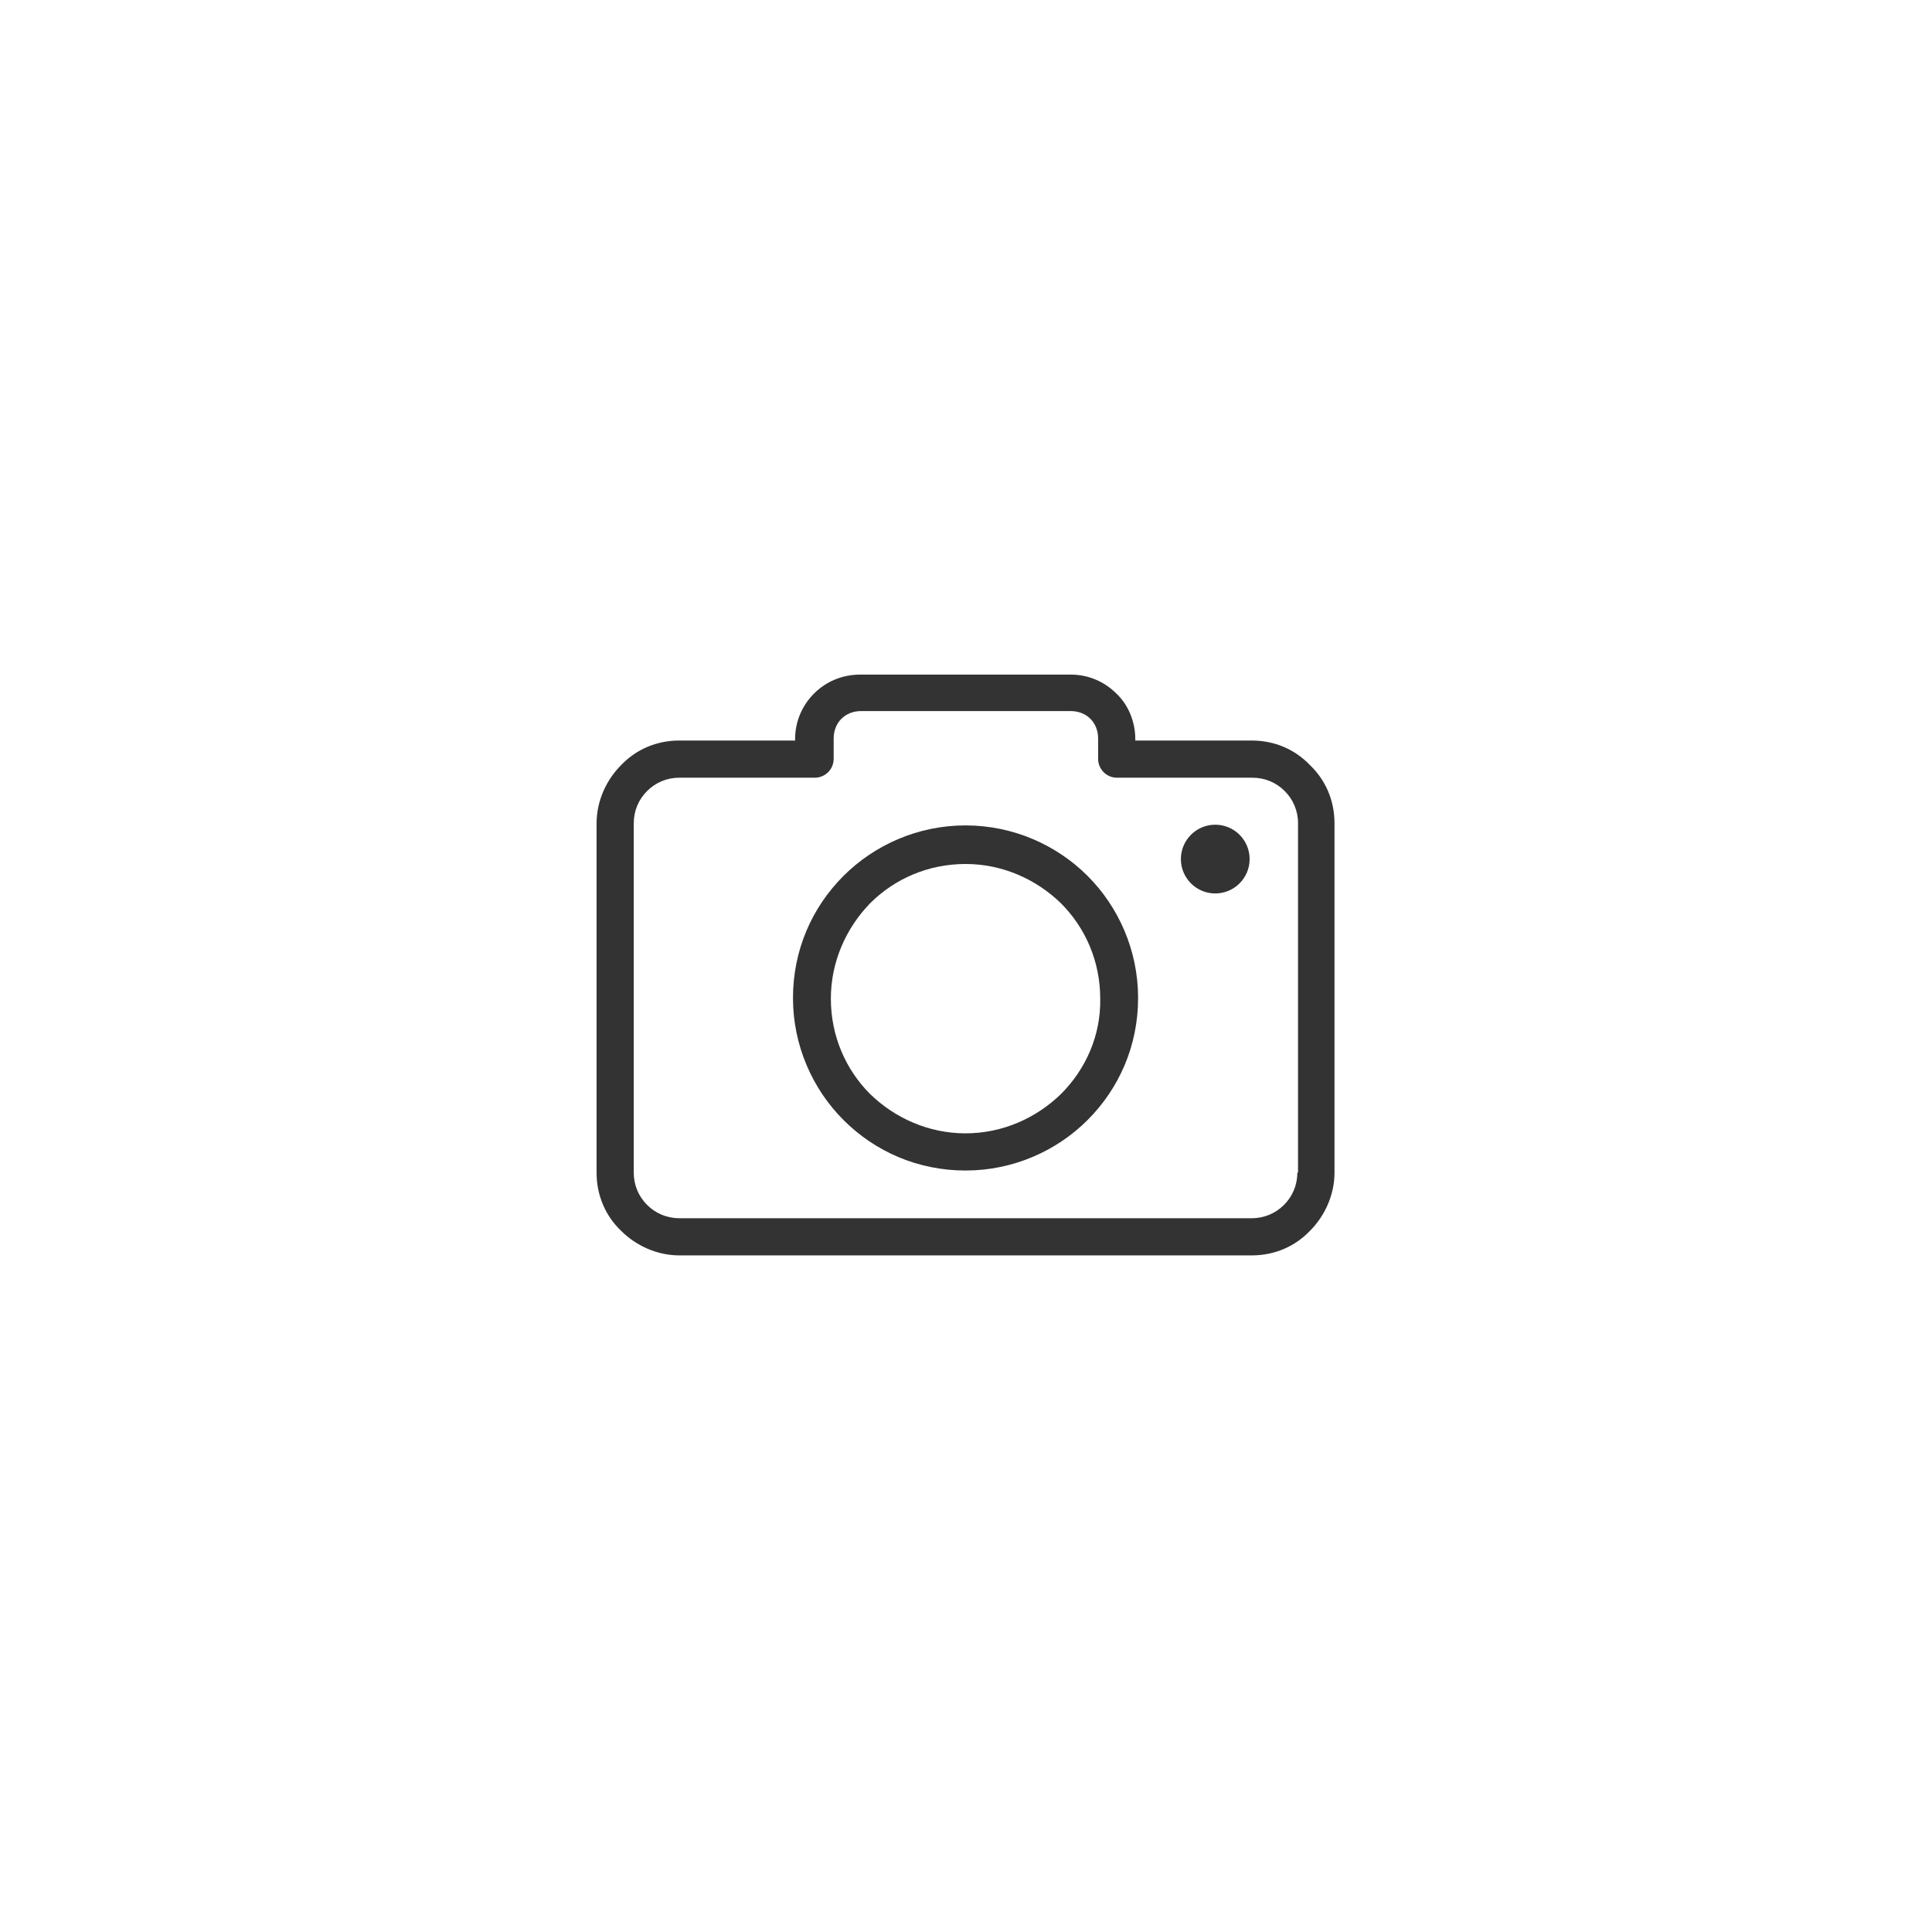
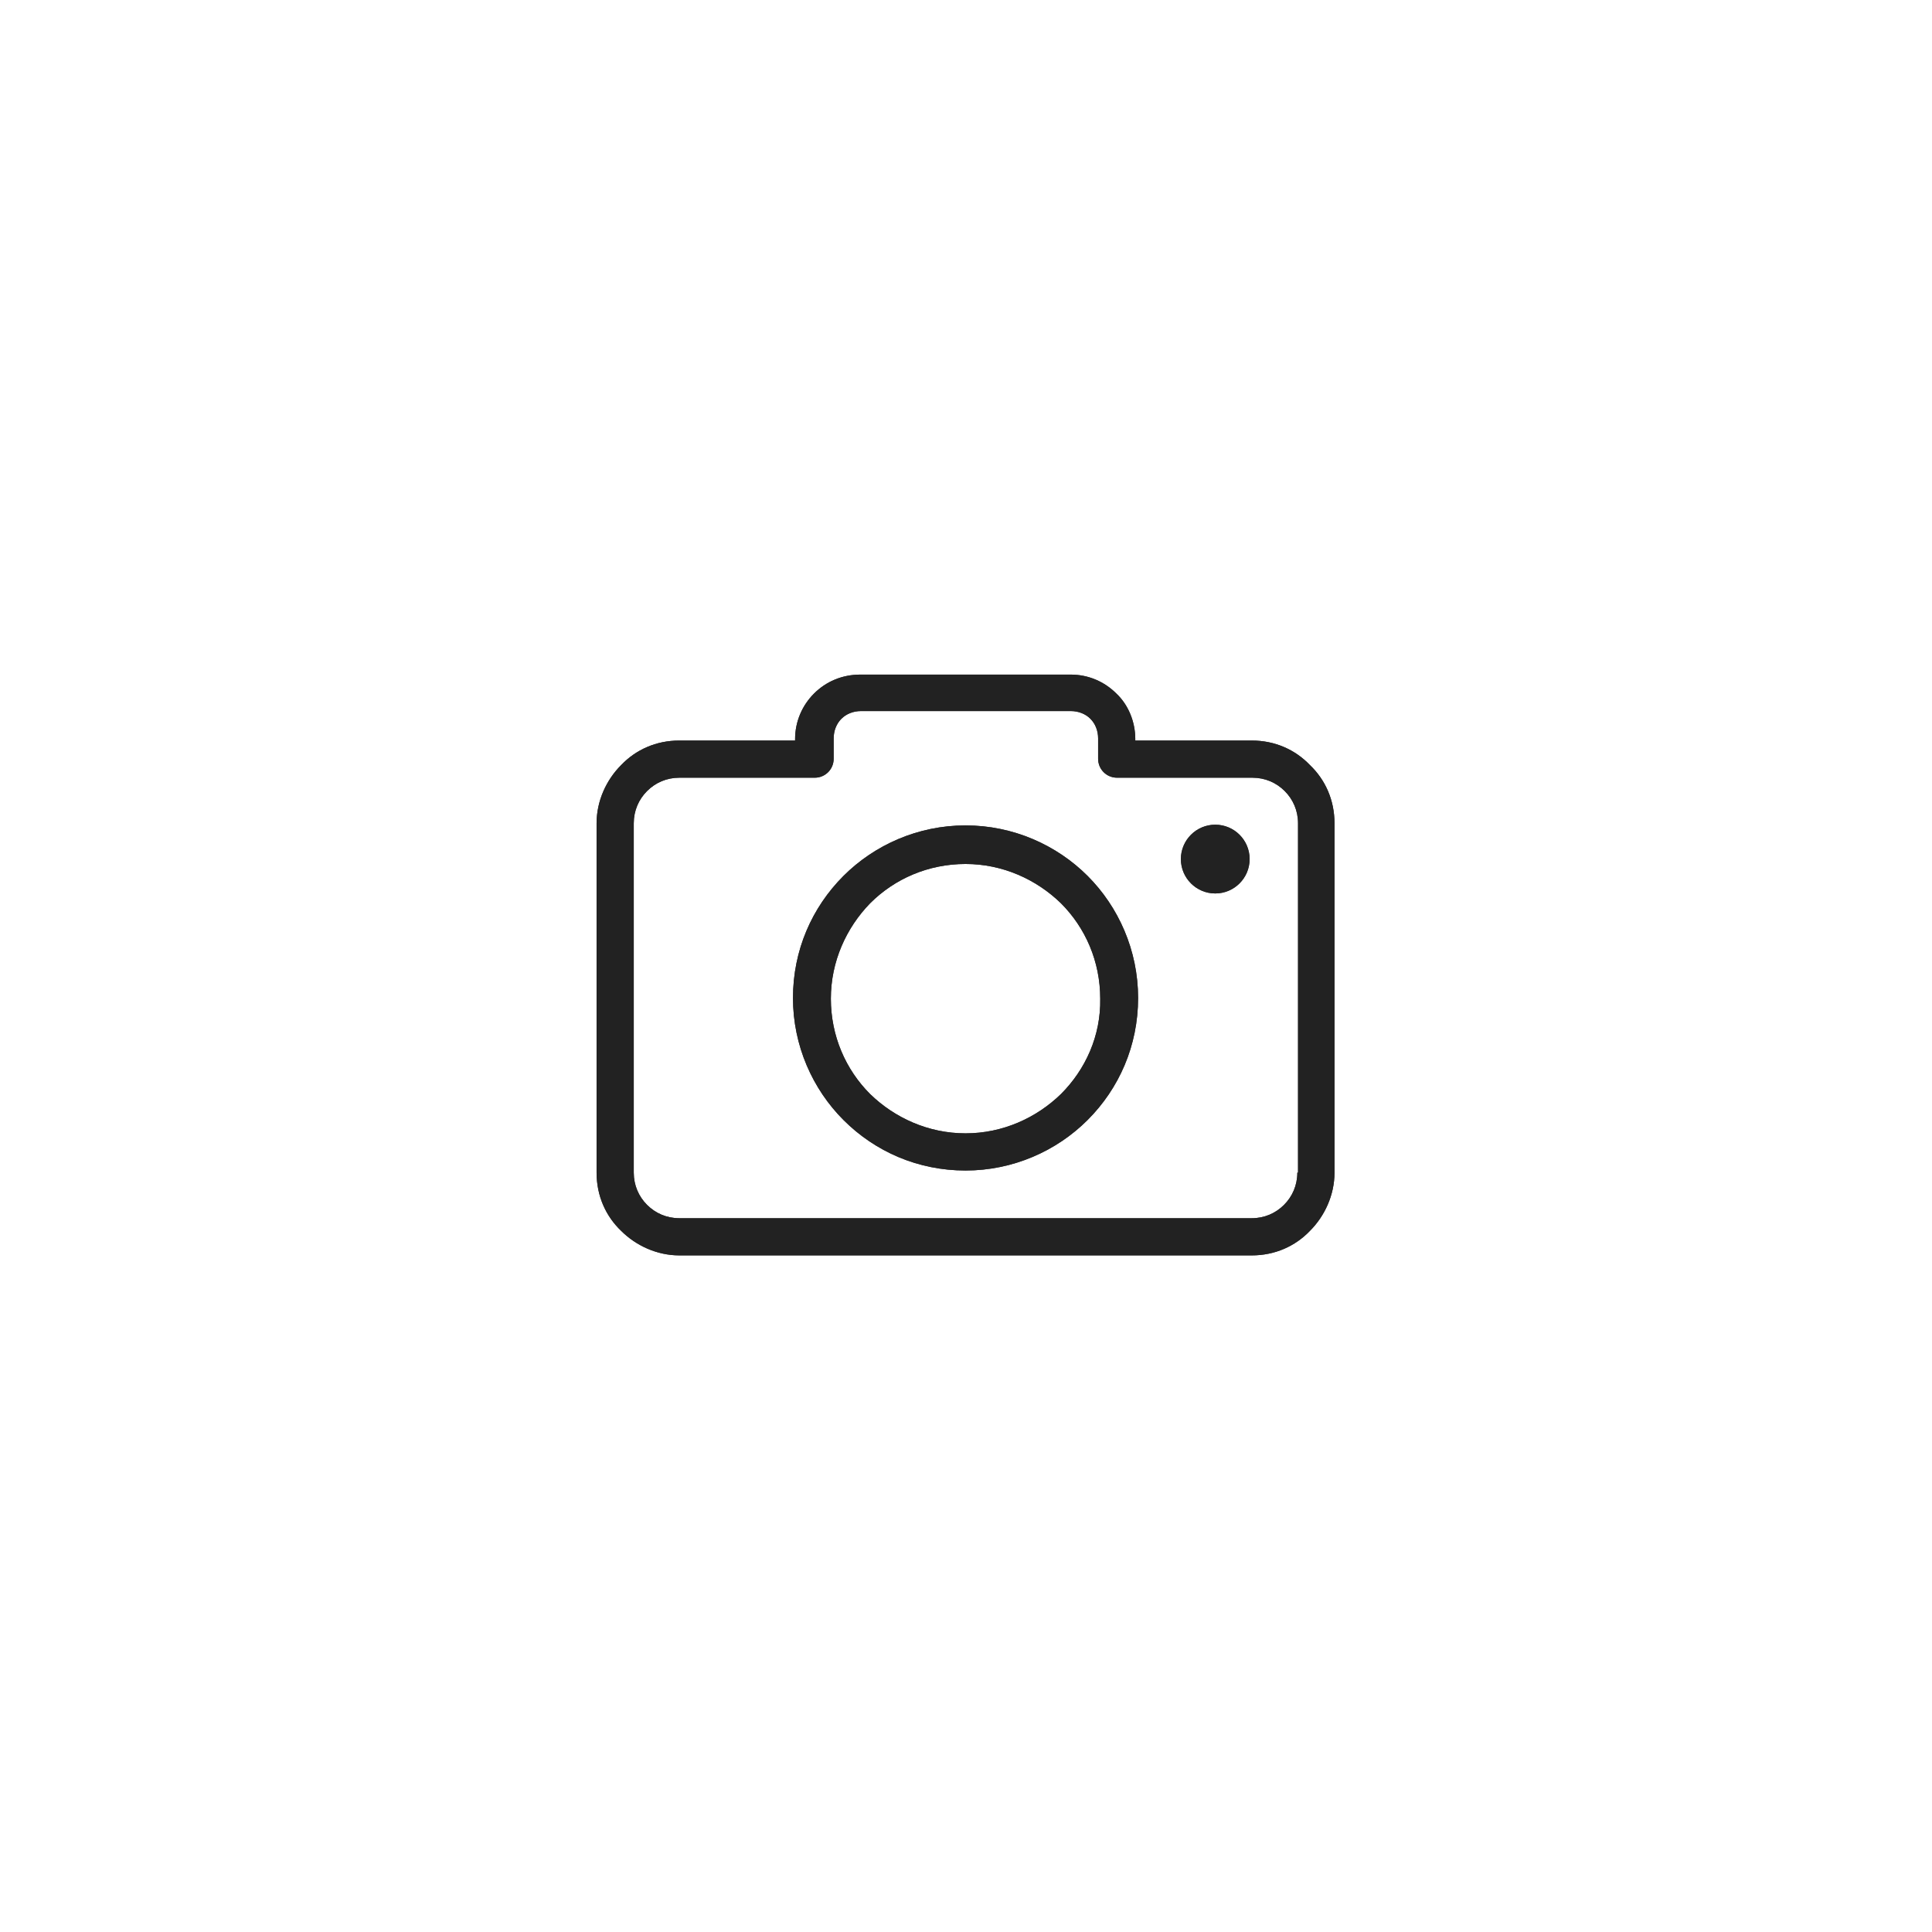
<svg xmlns="http://www.w3.org/2000/svg" width="421" height="421" viewBox="0 0 421 421" fill="none">
  <path d="M285.45 166.718C282.24 163.355 277.808 161.368 272.764 161.368H247.39V161.062C247.39 157.241 245.862 153.573 243.263 151.127C240.665 148.529 237.149 147 233.328 147H187.472C183.498 147 179.983 148.529 177.384 151.127C174.786 153.725 173.257 157.241 173.257 161.062V161.368H148.037C142.992 161.368 138.56 163.355 135.35 166.718C132.14 169.928 130 174.513 130 179.405V255.525C130 260.569 131.987 265.002 135.35 268.211C138.56 271.421 143.145 273.561 148.037 273.561H272.764C277.808 273.561 282.24 271.574 285.45 268.211C288.66 265.002 290.8 260.416 290.8 255.525V179.405C290.8 174.36 288.813 169.928 285.45 166.718ZM282.852 255.525H282.699C282.699 258.276 281.629 260.722 279.795 262.556C277.96 264.39 275.515 265.46 272.764 265.46H148.037C145.285 265.46 142.84 264.39 141.005 262.556C139.171 260.722 138.101 258.276 138.101 255.525V179.405C138.101 176.653 139.171 174.208 141.005 172.373C142.84 170.539 145.285 169.469 148.037 169.469H177.537C179.83 169.469 181.664 167.635 181.664 165.342V160.91C181.664 159.228 182.275 157.7 183.345 156.63C184.415 155.56 185.944 154.948 187.625 154.948H233.328C235.009 154.948 236.538 155.56 237.608 156.63C238.678 157.7 239.289 159.228 239.289 160.91V165.342C239.289 167.635 241.123 169.469 243.416 169.469H272.916C275.668 169.469 278.113 170.539 279.948 172.373C281.782 174.208 282.852 176.653 282.852 179.405V255.525Z" fill="#333333" />
  <path d="M210.4 179.863C200.006 179.863 190.529 184.143 183.804 190.868C176.925 197.747 172.798 207.071 172.798 217.465C172.798 227.859 177.078 237.335 183.804 244.061C190.682 250.939 200.006 255.066 210.4 255.066C220.794 255.066 230.271 250.786 236.996 244.061C243.875 237.182 248.002 227.859 248.002 217.465C248.002 207.071 243.722 197.594 236.996 190.868C230.271 184.143 220.794 179.863 210.4 179.863ZM231.188 238.405C225.838 243.602 218.501 246.965 210.4 246.965C202.299 246.965 194.962 243.602 189.612 238.405C184.262 233.056 181.052 225.719 181.052 217.617C181.052 209.516 184.415 202.179 189.612 196.83C194.962 191.48 202.299 188.27 210.4 188.27C218.501 188.27 225.838 191.633 231.188 196.83C236.538 202.179 239.748 209.516 239.748 217.617C239.9 225.719 236.538 233.056 231.188 238.405Z" fill="#333333" />
  <path d="M264.815 194.69C268.952 194.69 272.305 191.336 272.305 187.2C272.305 183.064 268.952 179.71 264.815 179.71C260.679 179.71 257.325 183.064 257.325 187.2C257.325 191.336 260.679 194.69 264.815 194.69Z" fill="#333333" />
+   <path d="M285.45 166.718C282.24 163.355 277.808 161.368 272.764 161.368H247.39V161.062C247.39 157.241 245.862 153.573 243.263 151.127C240.665 148.529 237.149 147 233.328 147H187.472C183.498 147 179.983 148.529 177.384 151.127C174.786 153.725 173.257 157.241 173.257 161.062V161.368H148.037C142.992 161.368 138.56 163.355 135.35 166.718C132.14 169.928 130 174.513 130 179.405V255.525C130 260.569 131.987 265.002 135.35 268.211C138.56 271.421 143.145 273.561 148.037 273.561H272.764C277.808 273.561 282.24 271.574 285.45 268.211C288.66 265.002 290.8 260.416 290.8 255.525V179.405C290.8 174.36 288.813 169.928 285.45 166.718ZM282.852 255.525H282.699C282.699 258.276 281.629 260.722 279.795 262.556C277.96 264.39 275.515 265.46 272.764 265.46H148.037C145.285 265.46 142.84 264.39 141.005 262.556C139.171 260.722 138.101 258.276 138.101 255.525V179.405C138.101 176.653 139.171 174.208 141.005 172.373C142.84 170.539 145.285 169.469 148.037 169.469H177.537C179.83 169.469 181.664 167.635 181.664 165.342V160.91C181.664 159.228 182.275 157.7 183.345 156.63C184.415 155.56 185.944 154.948 187.625 154.948H233.328C235.009 154.948 236.538 155.56 237.608 156.63C238.678 157.7 239.289 159.228 239.289 160.91V165.342C239.289 167.635 241.123 169.469 243.416 169.469H272.916C275.668 169.469 278.113 170.539 279.948 172.373C281.782 174.208 282.852 176.653 282.852 179.405V255.525Z" fill="#222222" />
+   <path d="M210.4 179.863C200.006 179.863 190.529 184.143 183.804 190.868C176.925 197.747 172.798 207.071 172.798 217.465C172.798 227.859 177.078 237.335 183.804 244.061C190.682 250.939 200.006 255.066 210.4 255.066C220.794 255.066 230.271 250.786 236.996 244.061C243.875 237.182 248.002 227.859 248.002 217.465C248.002 207.071 243.722 197.594 236.996 190.868C230.271 184.143 220.794 179.863 210.4 179.863ZM231.188 238.405C225.838 243.602 218.501 246.965 210.4 246.965C202.299 246.965 194.962 243.602 189.612 238.405C184.262 233.056 181.052 225.719 181.052 217.617C181.052 209.516 184.415 202.179 189.612 196.83C194.962 191.48 202.299 188.27 210.4 188.27C218.501 188.27 225.838 191.633 231.188 196.83C236.538 202.179 239.748 209.516 239.748 217.617C239.9 225.719 236.538 233.056 231.188 238.405Z" fill="#222222" />
+   <path d="M264.815 194.69C268.952 194.69 272.305 191.336 272.305 187.2C272.305 183.064 268.952 179.71 264.815 179.71C260.679 179.71 257.325 183.064 257.325 187.2C257.325 191.336 260.679 194.69 264.815 194.69Z" fill="#222222" />
</svg>
